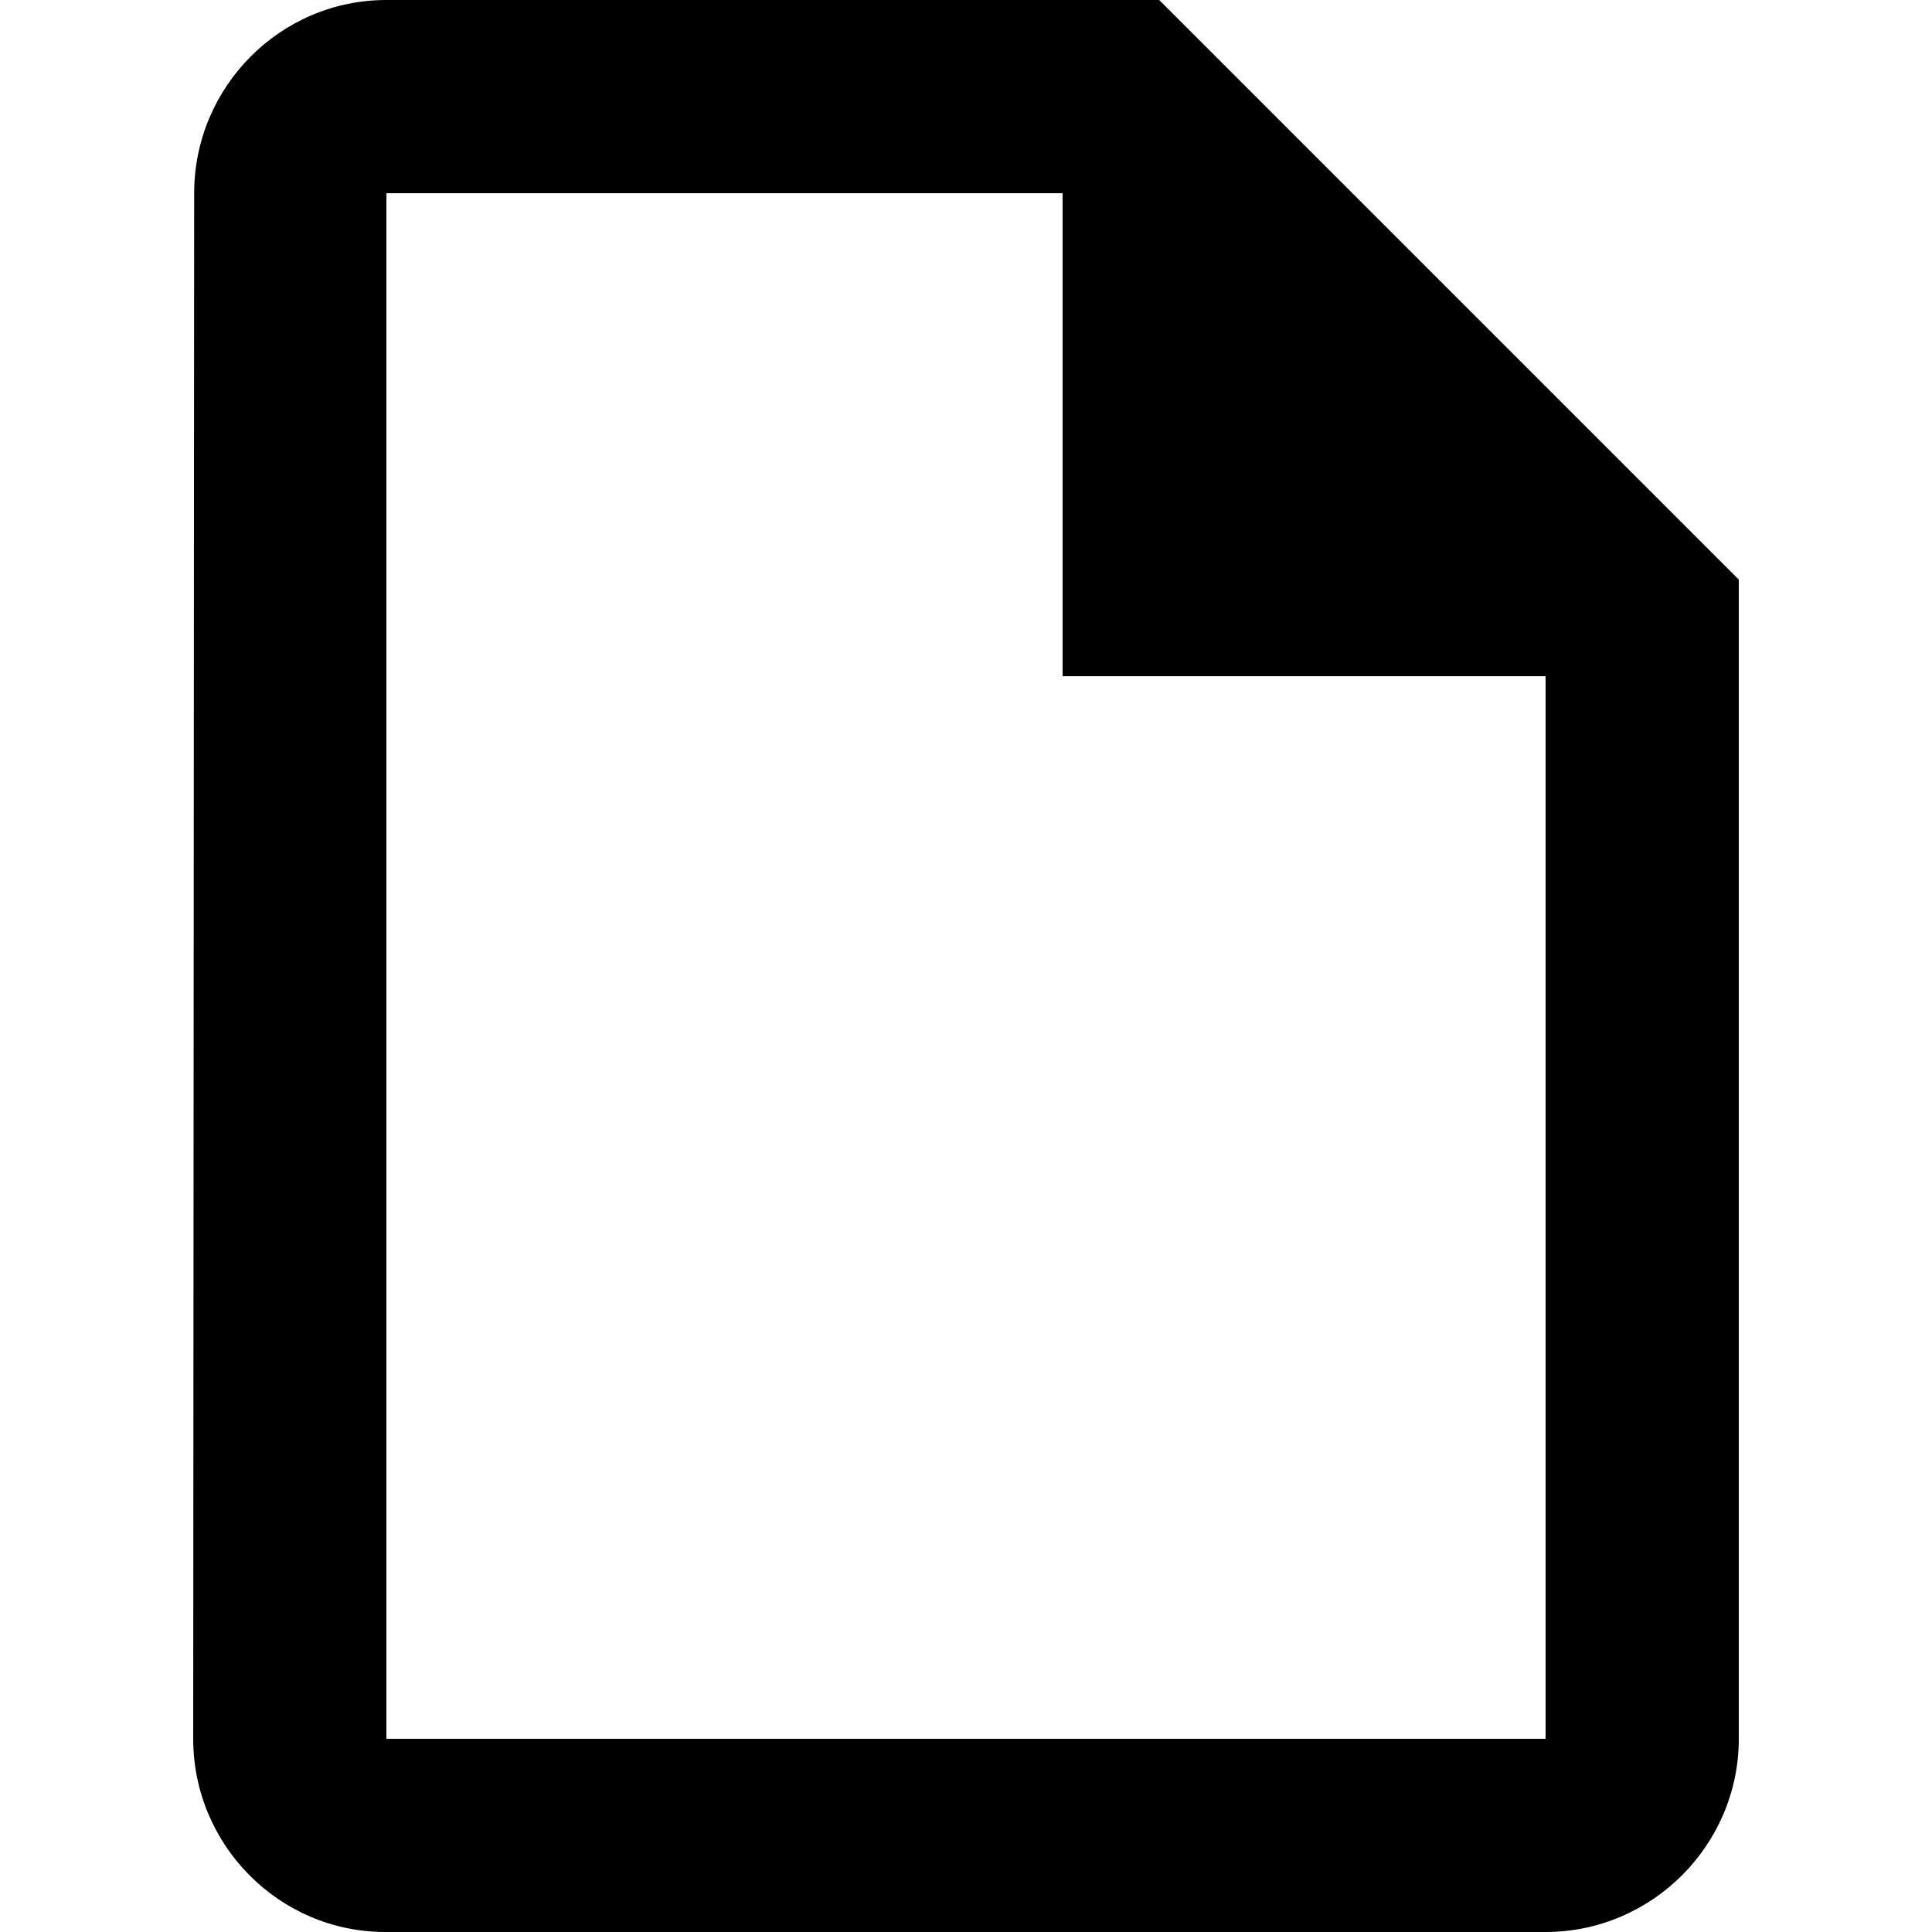
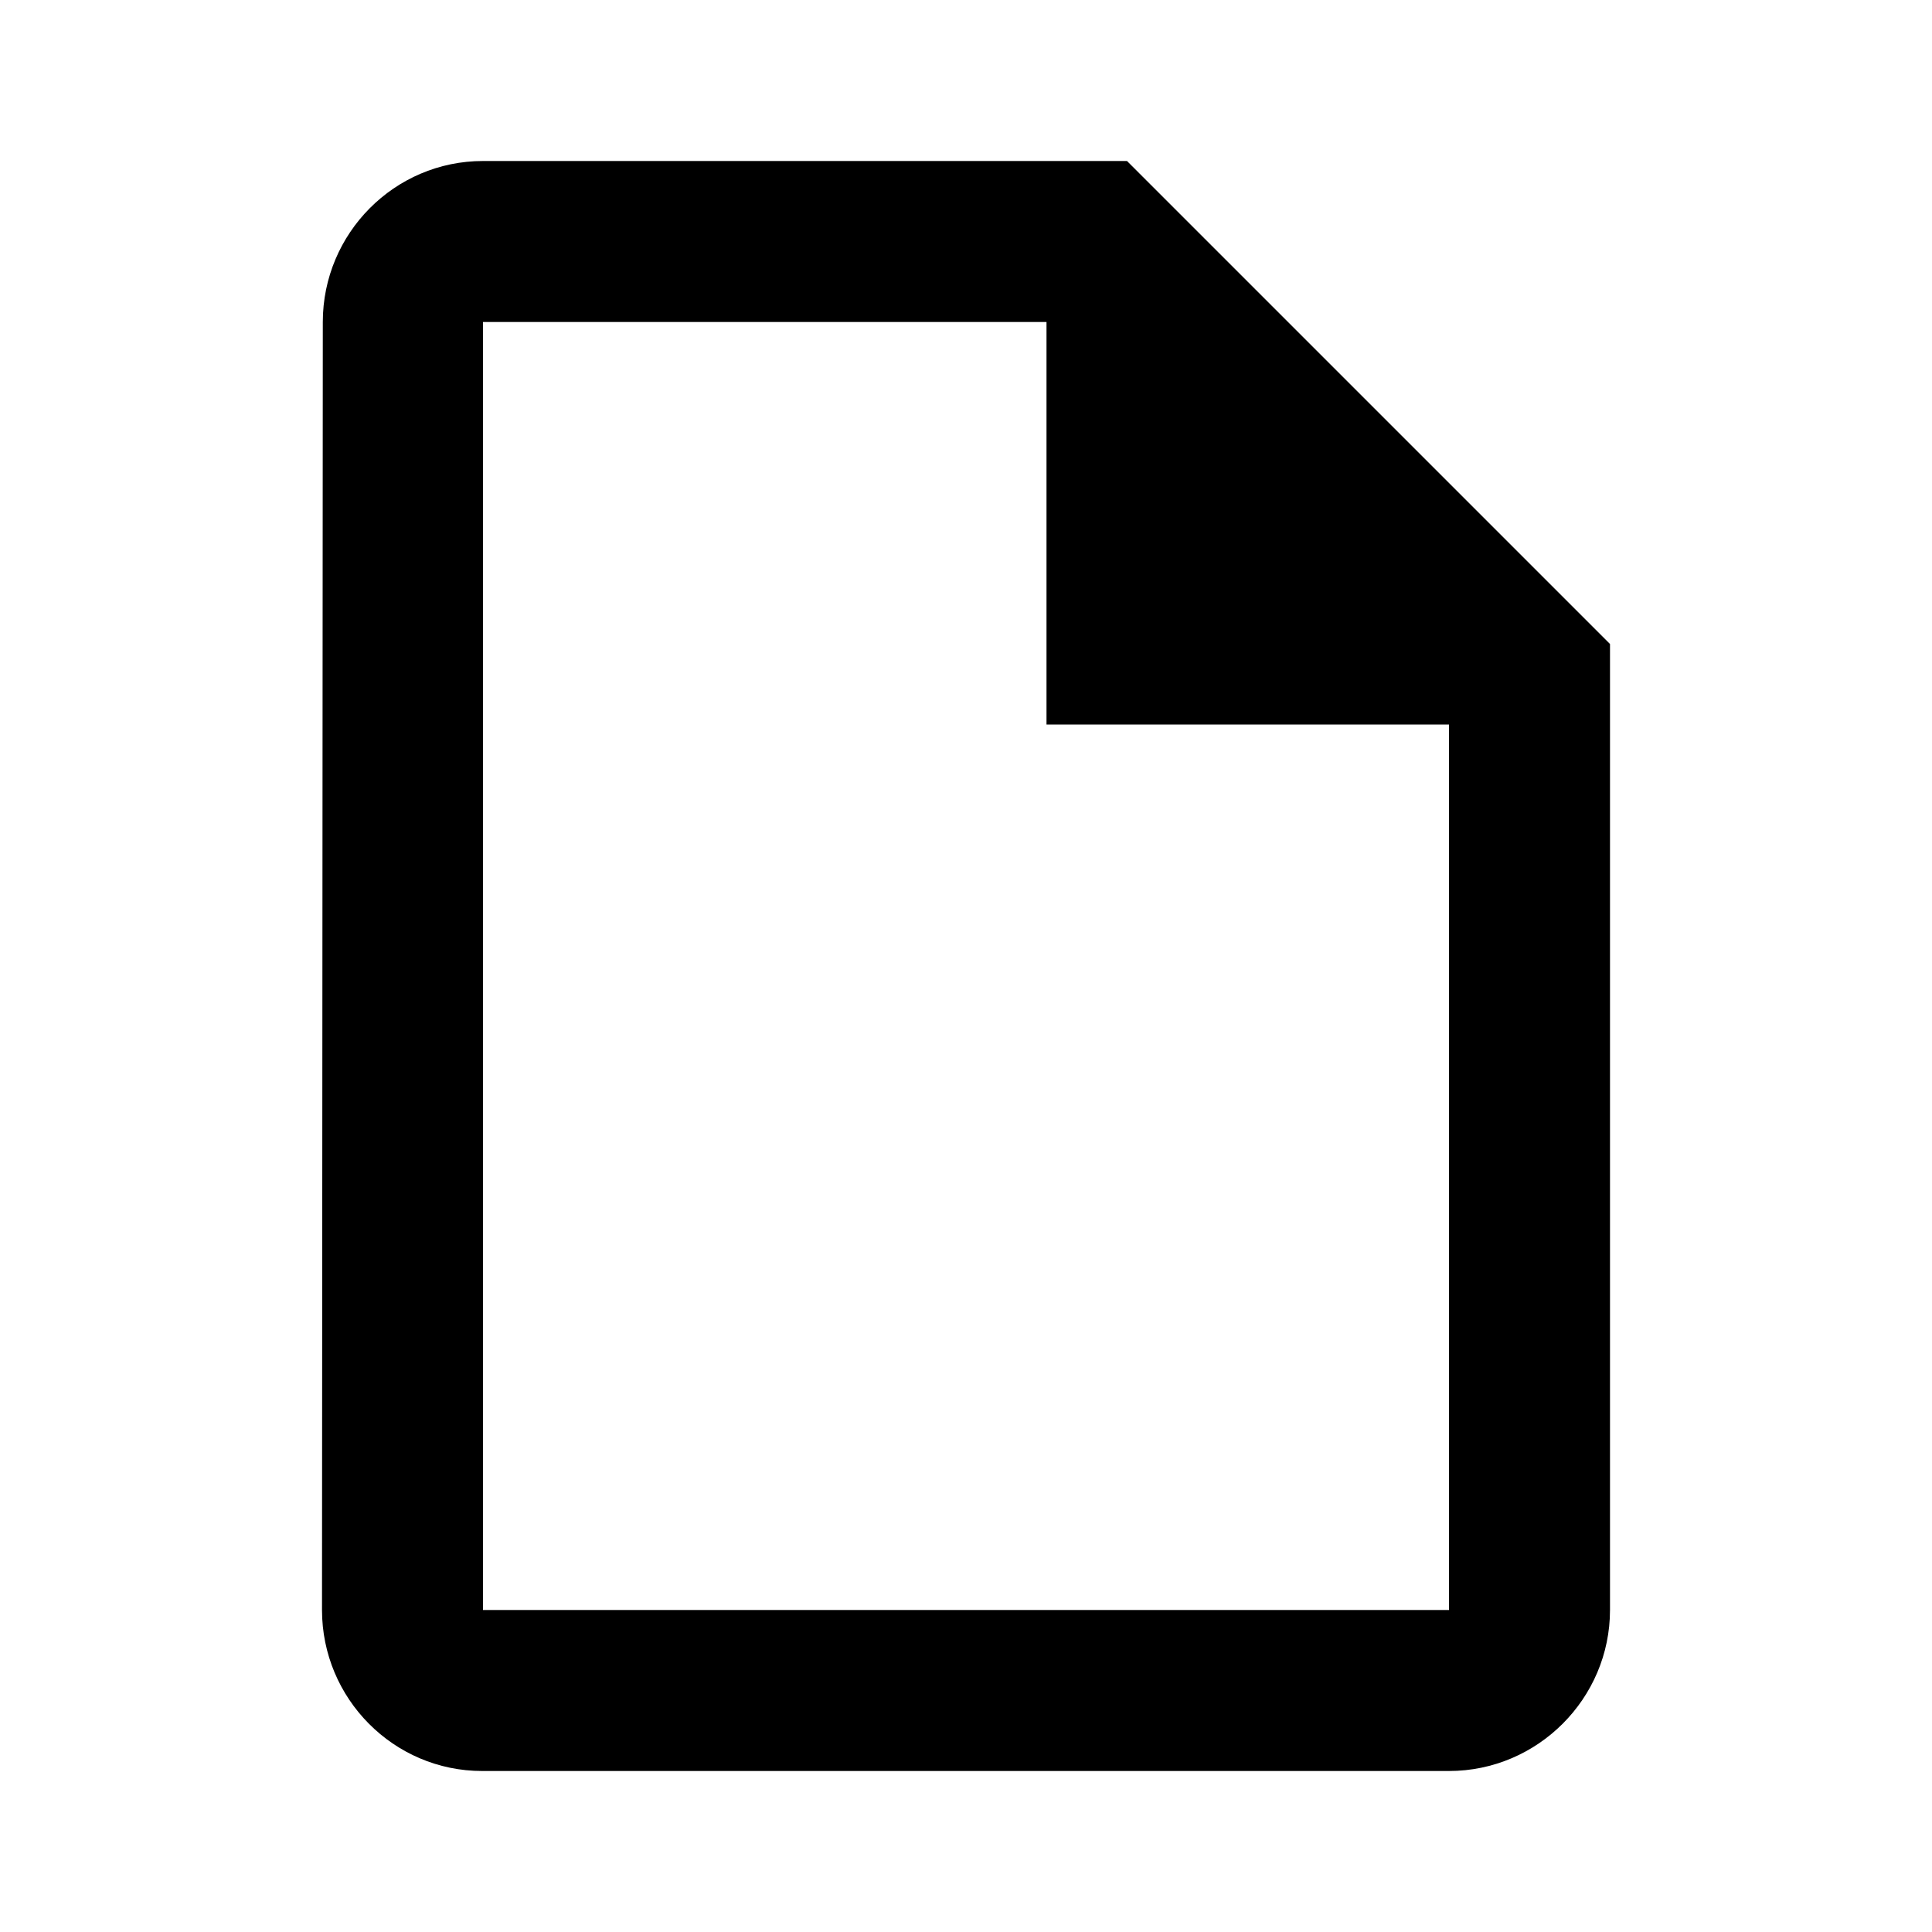
- <svg xmlns="http://www.w3.org/2000/svg" width="24" height="24" viewBox="2 2 20 20">
-   <path fill="none" d="M0 0h24v24H0V0z" />
+ <svg xmlns="http://www.w3.org/2000/svg" width="24" height="24" viewBox="0 0 24 24">
  <path d="M14 2H6c-1.1 0-1.99.9-1.99 2L4 20c0 1.1.89 2 1.99 2H18c1.1 0 2-.9 2-2V8l-6-6zM6 20V4h7v5h5v11H6z" />
</svg>
